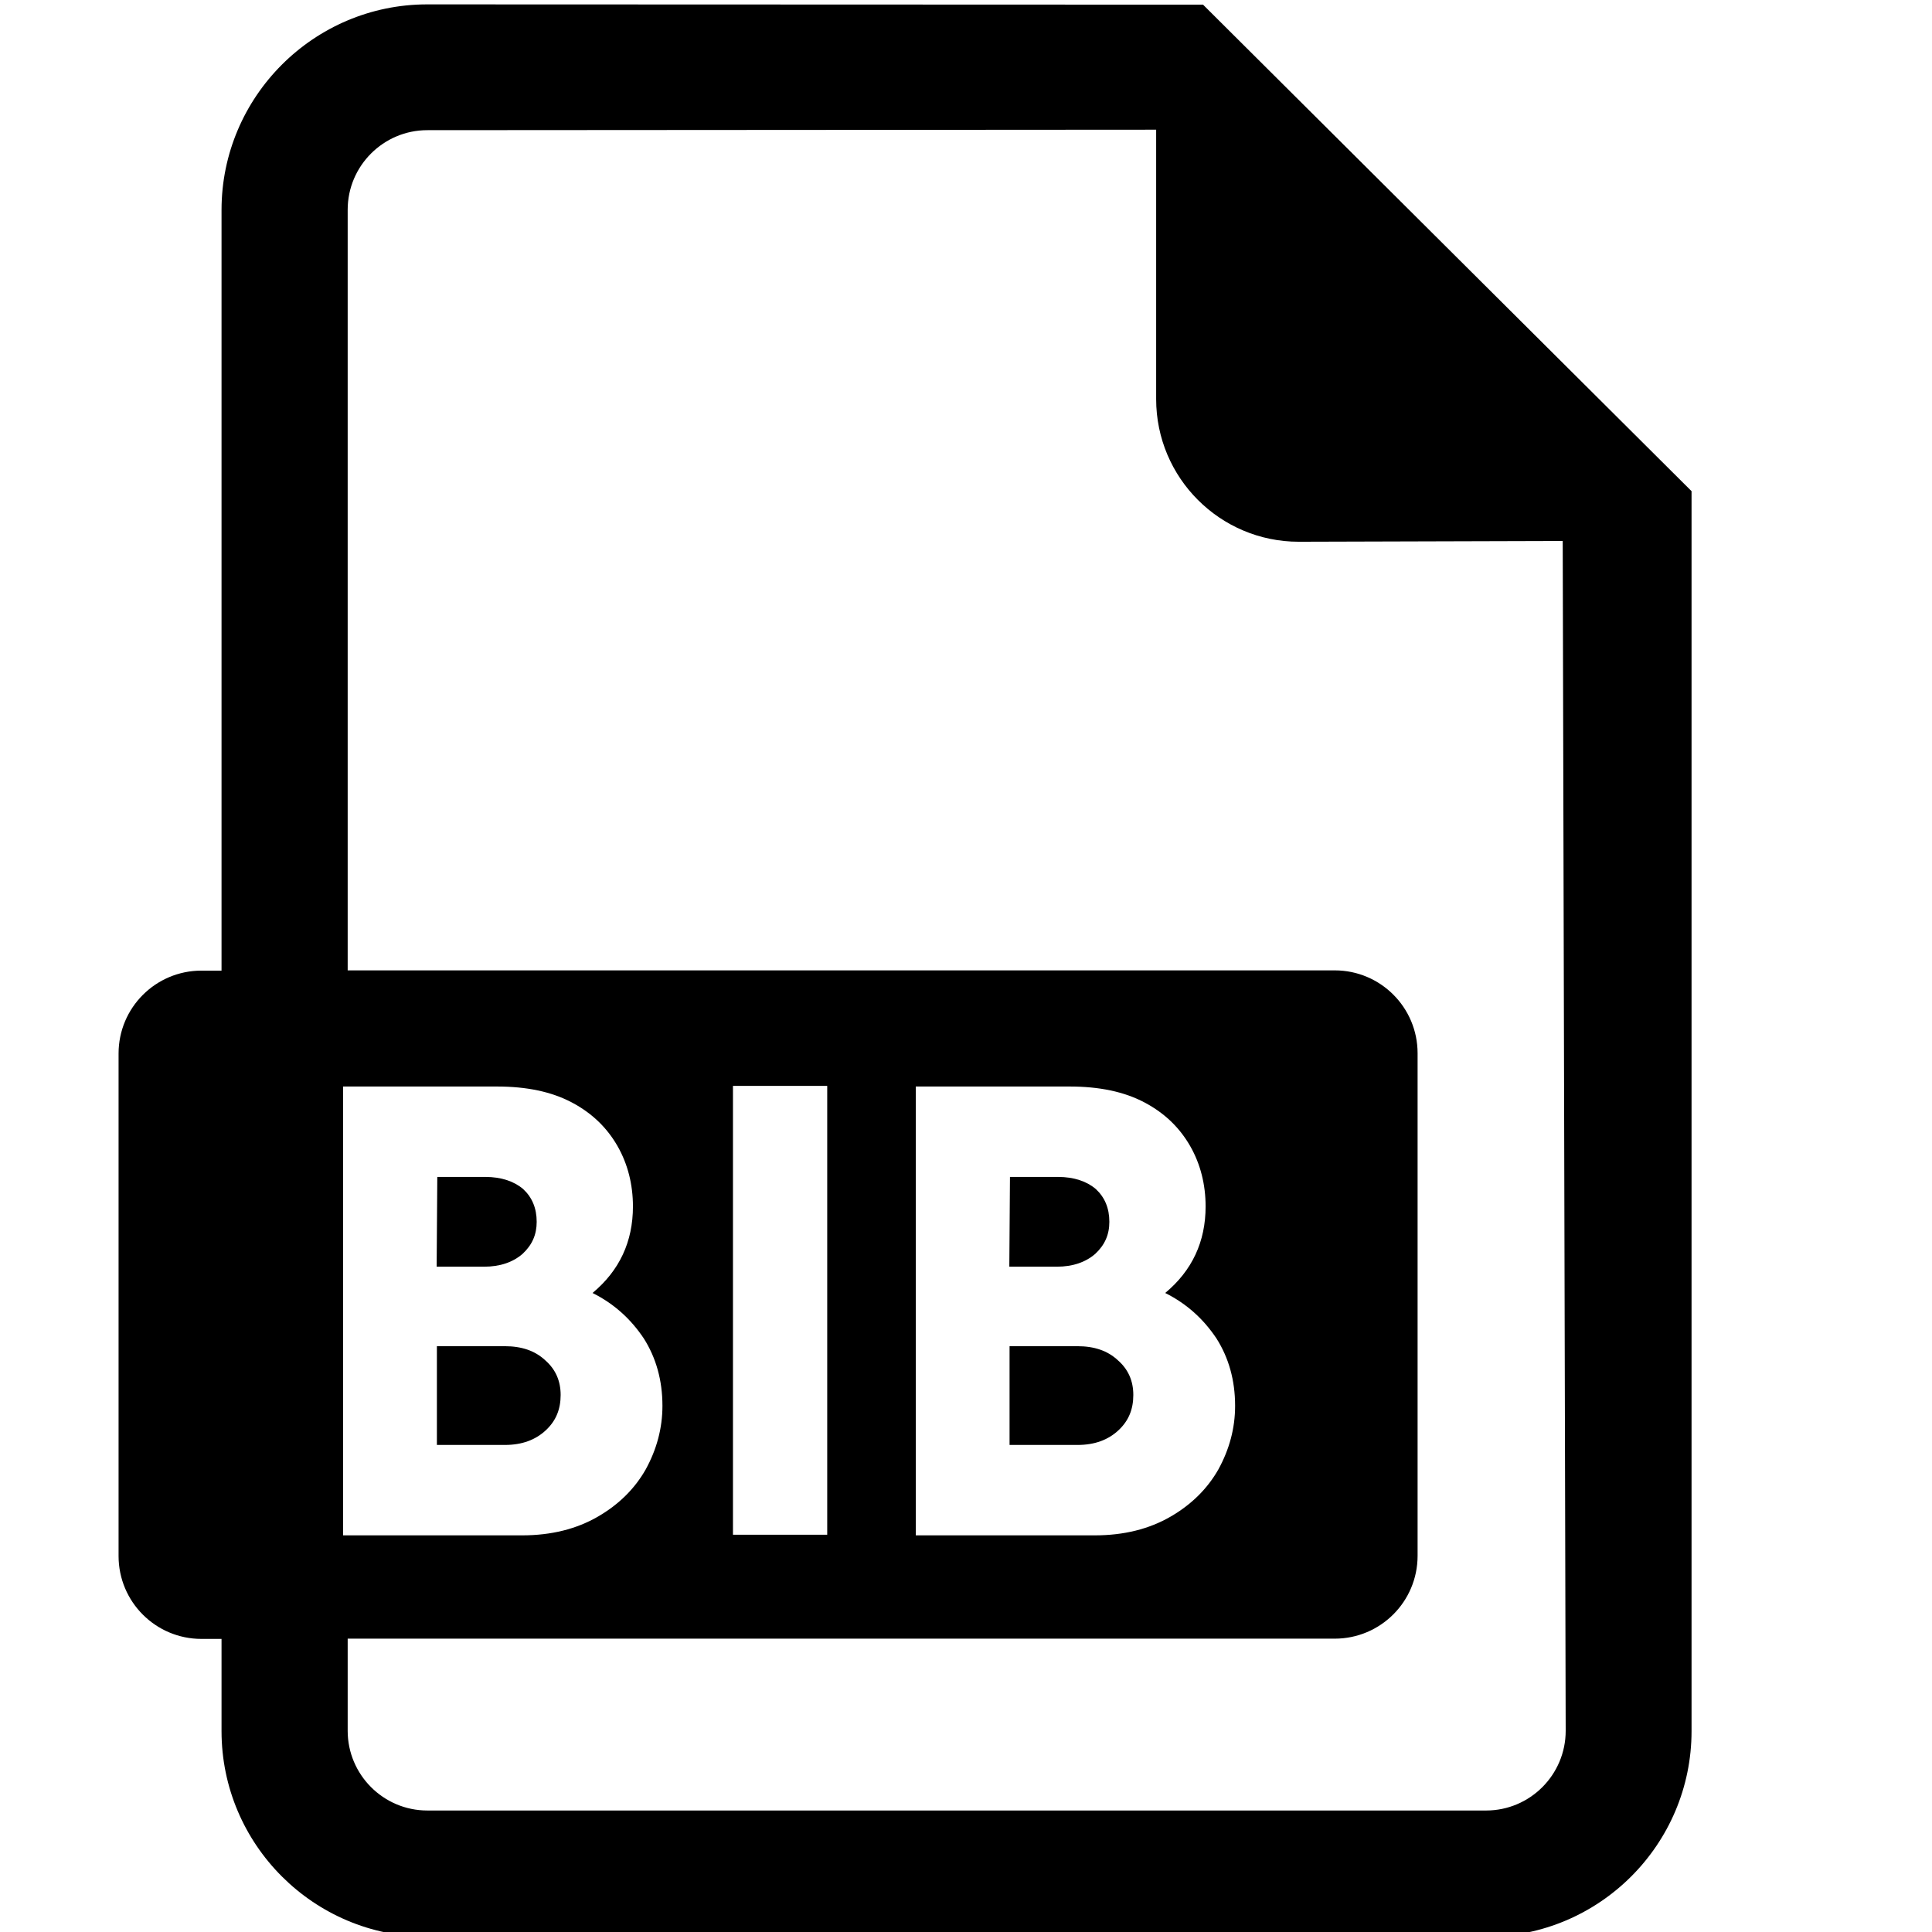
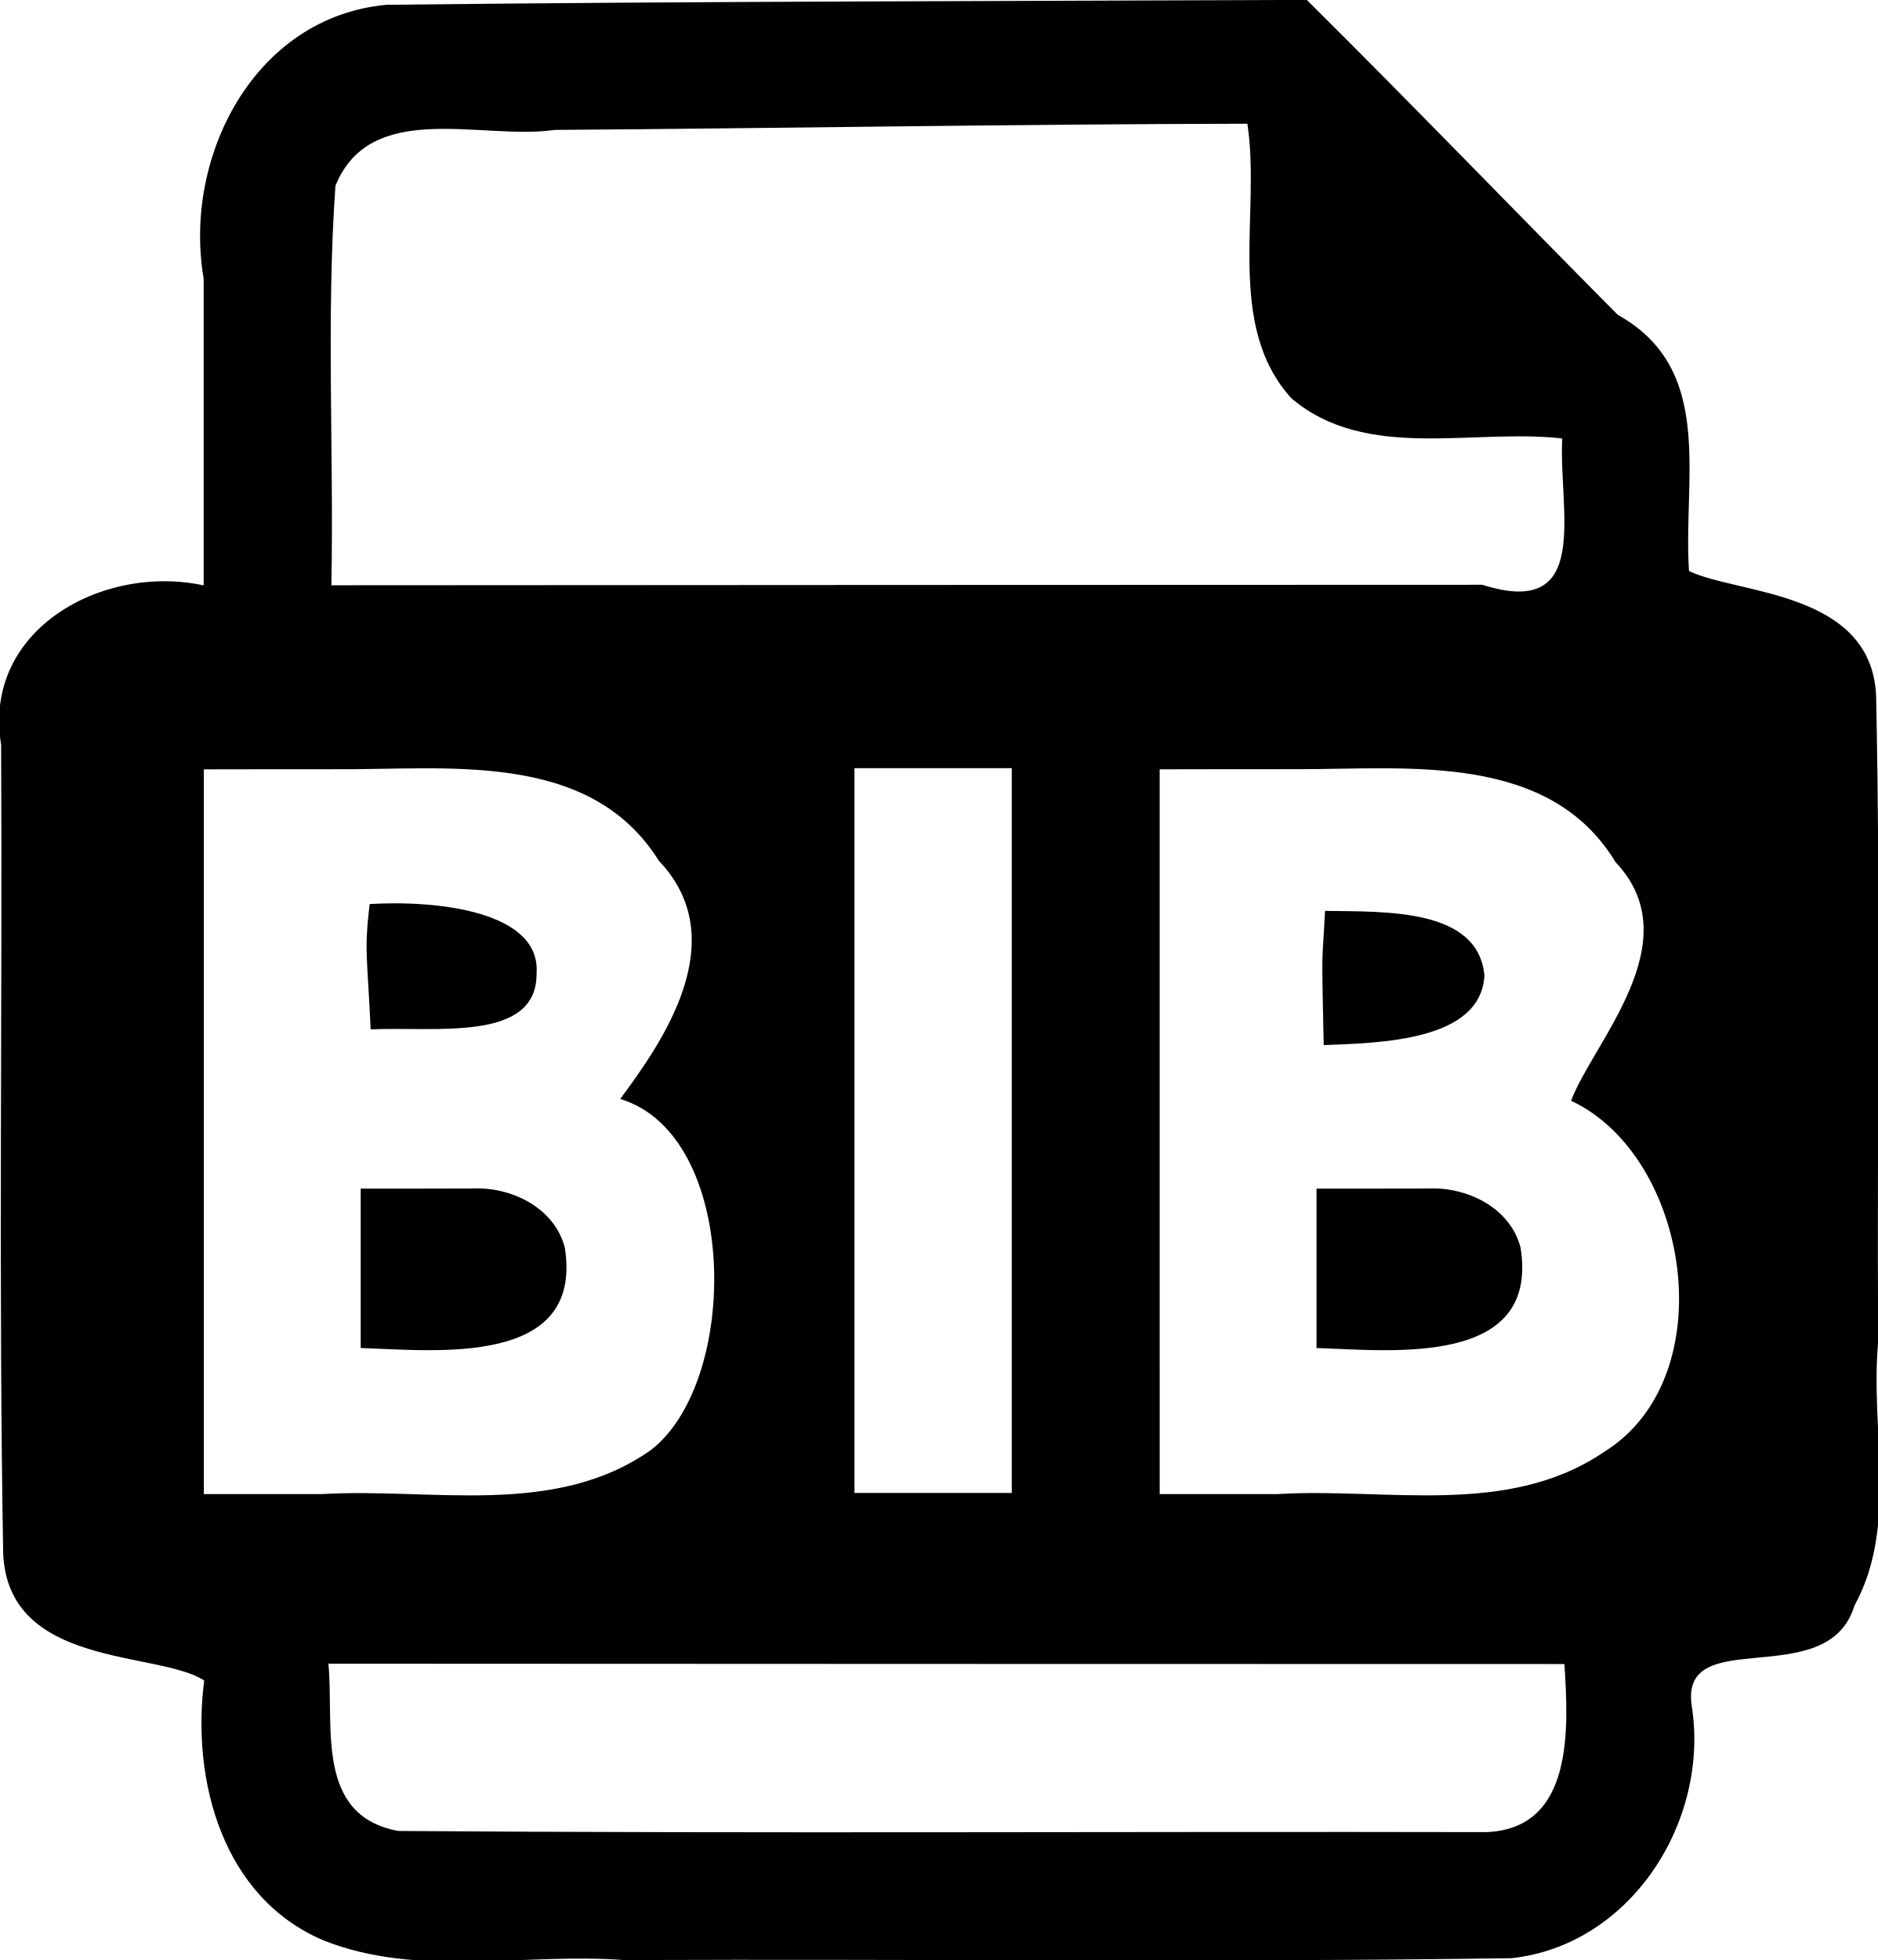
- <svg xmlns="http://www.w3.org/2000/svg" enable-background="new 0 0 482.14 482.14" version="1.1" viewBox="0 0 482.1 482.1" xml:space="preserve">
-   <path d="m106.6 1.093c-28.29 0-51.32 23.04-51.32 51.31v189.8h-5.012c-11.42 0-20.68 9.252-20.68 20.68v125.4c0 11.43 9.259 20.68 20.68 20.68h5.012v23c0 28.3 23.03 51.31 51.32 51.31h264.2c28.27 0 51.3-23.01 51.3-51.31v-309.4l-121.9-121.4zm181.9 31.27v67.23c0 19.64 15.93 35.59 35.59 35.59l65.86-.19.742 296.9c0 10.97-8.904 19.89-19.86 19.89l-.004-.002h-264.2c-10.95 0-19.87-8.922-19.87-19.89v-22.99h246.3c11.42 0 20.68-9.251 20.68-20.68v-125.4c0-11.43-9.26-20.68-20.68-20.68h-246.3v-189.8c0-10.94 8.922-19.86 19.87-19.86zm-105.6 238.6h23.52v112h-23.52zm-97.28.16h38.4c7.36 0 13.6 1.28 18.72 4 5.12 2.72 8.801 6.401 11.36 10.88s3.84 9.599 3.84 15.04c0 8.8-3.36 16-10.08 21.6 5.44 2.72 9.599 6.561 12.8 11.36 3.04 4.8 4.641 10.4 4.641 16.8 0 5.6-1.44 10.88-4.16 15.84-2.72 4.8-6.72 8.8-12 11.84s-11.52 4.641-18.88 4.641h-44.64zm142.9 0h38.4c7.36 0 13.6 1.28 18.72 4s8.799 6.401 11.36 10.88 3.84 9.599 3.84 15.04c0 8.8-3.36 16-10.08 21.6 5.44 2.72 9.601 6.561 12.8 11.36 3.04 4.8 4.641 10.4 4.641 16.8 0 5.6-1.44 10.88-4.16 15.84-2.72 4.8-6.72 8.8-12 11.84-5.28 3.04-11.52 4.641-18.88 4.641h-44.64zm-119.4 22.56-.16 22.4h11.84c4 0 7.2-1.121 9.6-3.201 2.4-2.24 3.521-4.8 3.521-8 0-3.36-1.121-6.08-3.361-8.16-2.24-1.92-5.439-3.039-9.439-3.039zm142.9 0-.16 22.4h11.84c4 0 7.2-1.121 9.6-3.201 2.4-2.24 3.52-4.8 3.52-8 0-3.36-1.119-6.08-3.359-8.16-2.24-1.92-5.439-3.039-9.439-3.039zm-143 42.24v24.64h16.96c4.32 0 7.68-1.28 10.24-3.68s3.68-5.279 3.68-8.799-1.28-6.401-3.84-8.641c-2.56-2.4-5.92-3.52-10.08-3.52zm142.9 0v24.64h16.96c4.32 0 7.68-1.28 10.24-3.68s3.68-5.279 3.68-8.799c1e-5-3.52-1.28-6.401-3.84-8.641-2.56-2.4-5.92-3.52-10.08-3.52z" />
+ <svg xmlns="http://www.w3.org/2000/svg" enable-background="new 0 0 482.14 482.14" version="1.1" viewBox="0 0 462.8 483" xml:space="preserve">
+   <path d="m322.2-0.02c-75.55 0.302-151.3 0.344-226.9 1.199-32.6 2.968-50.24 37.5-45.1 67.45v75.63c-24.75-5.375-54.65 10.81-49.92 39.28 0.31 66.38-0.634 132.8 0.5 199.2 1.151 28.45 38.3 23.98 49.55 31.39-3.168 24.72 4.557 53.51 29.43 64.05 23.42 9.312 49.47 2.969 74.02 4.838 72.92-0.301 145.9 0.602 218.8-0.461 29.44-3.201 48.87-33.79 44.42-62.16-3.094-20.5 33.61-3.037 40.11-24.75 10.83-19.63 3.832-43.29 5.832-64.76-0.3-53.14 0.621-106.3-0.498-159.4-1.136-26.01-34.31-25.03-46.12-30.77-1.54-22.9 6.562-49.7-17.55-63.12-25.59-25.78-50.78-51.95-76.58-77.53zm-14.73 30.52c3.348 22.25-5.553 49.56 10.85 67.66 18.48 15.65 44.7 7.35 66.76 9.897-0.967 17.58 7.524 44.7-19.7 36.05-94.56 0.02-189.1 0.056-283.7 0.12 0.643-32.79-1.308-65.85 1.005-98.46 8.738-21.47 36.17-11.14 53.99-13.75 56.92-0.404 113.8-1.435 170.8-1.528zm-96.85 158.8h38.77v178.6h-38.77zm-128.9 0.252c27.75 0.336 63.42-5.056 80.68 22.57 18.67 19.59 0.6 45.04-9.52 58.69 29.37 8.863 29.6 69.51 7.565 86.52-23.79 16.74-53.95 9.238-81.12 10.86h-29.08c-9.4e-4 -59.53 4.7e-5 -119.1-2e-3 -178.6 10.43-0.045 21-6e-3 31.47-0.027zm238.7 0c26.99-0.013 61.46-4.073 77.81 22.92 18.54 19.58-5.534 44.3-10.98 58.79 29.27 13.65 37.82 68.09 8.172 86.51-23.77 16.17-53.55 8.796-80.49 10.41h-29.08c-9.2e-4 -59.53 4e-5 -119.1-2e-3 -178.6 11.48-0.049 23.04-0.018 34.56-0.035zm6.19 34.93c-0.773 15.03-0.874 6.914-0.333 33.06 13.87-0.544 38.73-0.957 39.62-17.15-1.554-16.44-23.76-15.73-39.29-15.92zm-235.5-1.698c-1.39 11.75-0.559 12.85 0.252 30.88 16.39-0.706 41.05 3.19 40.9-13.84 1.029-15.14-24.09-18.04-41.16-17.04zm25.4 70.09c-9.184 0.056-18.4 0.014-27.6 0.027v39.29c18.66 0.611 54.92 4.711 50.32-24.66-2.47-9.892-13.17-15.08-22.71-14.66zm235.6 6e-3c-9.186 0.046-18.4 0.01-27.6 0.021v39.29c18.65 0.613 54.92 4.713 50.31-24.65-2.47-9.893-13.17-15.08-22.71-14.66zm-271.1 117.1c101.5 0.043 203.1 0.088 304.6 0.088 0.994 15.63 2.465 40.65-19.32 41.42-89.35-0.184-178.7 0.369-268.1-0.285-20.7-3.804-15.78-26.01-17.24-41.23z" />
</svg>
